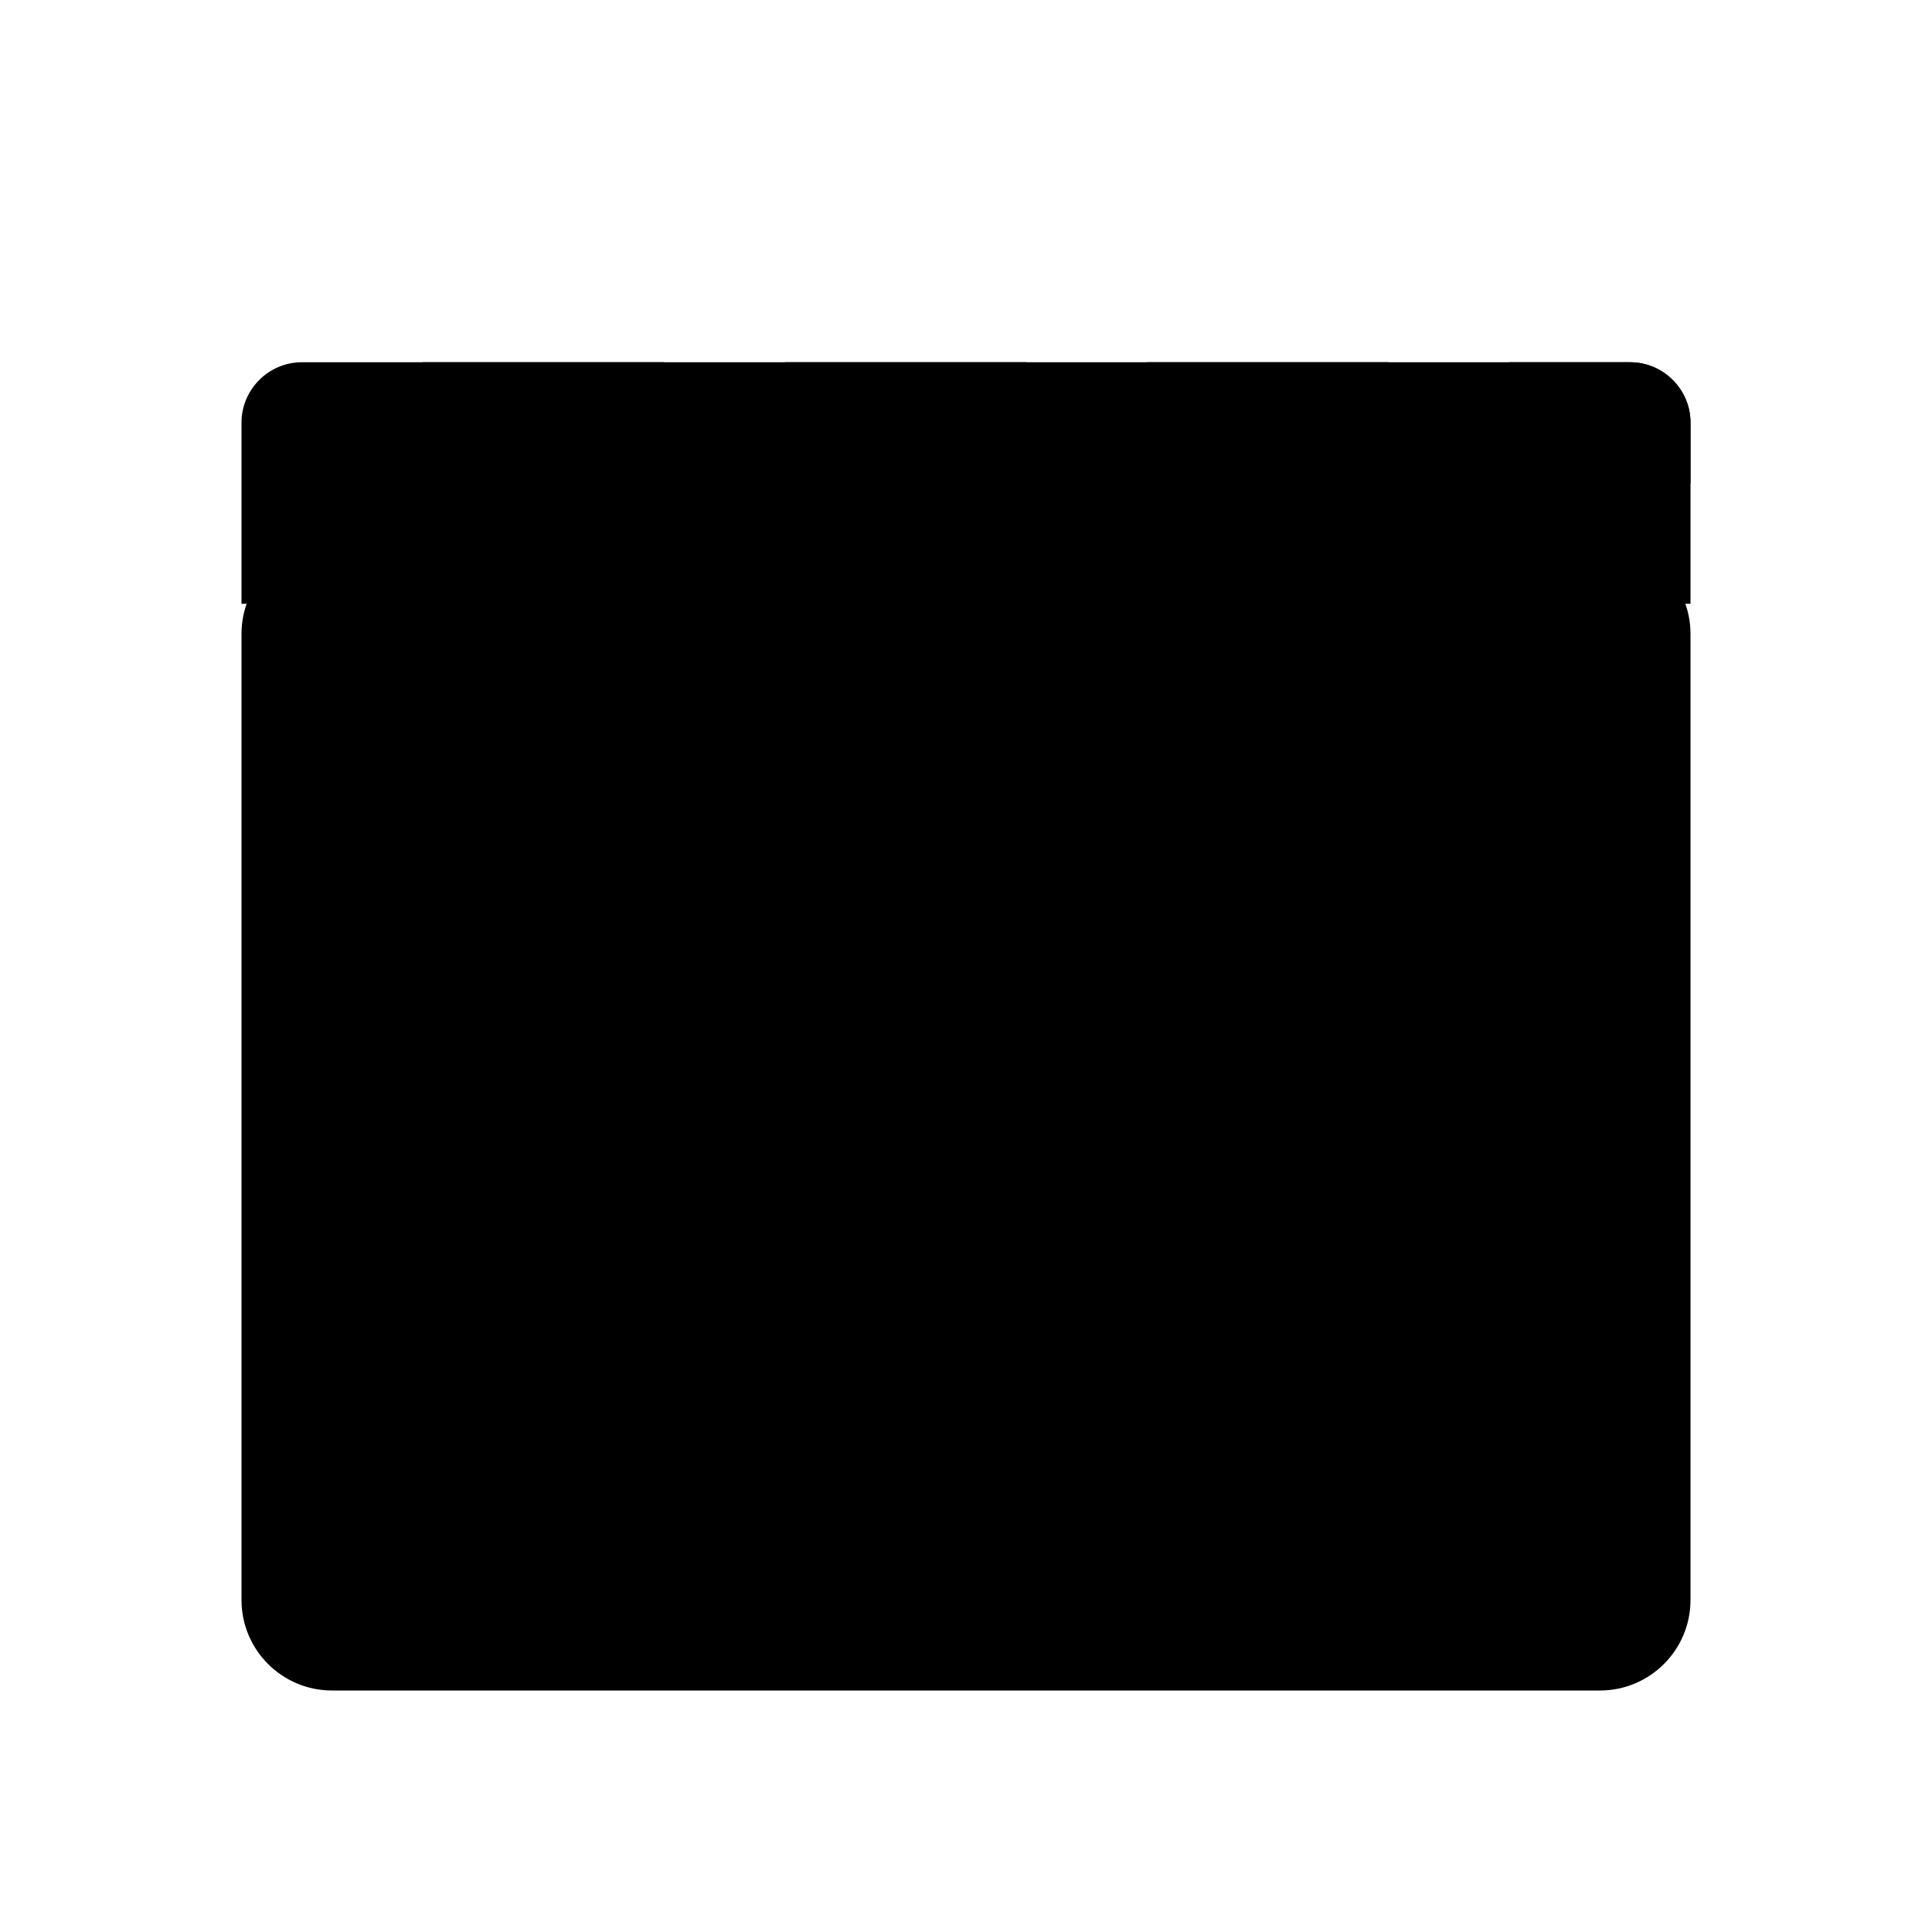
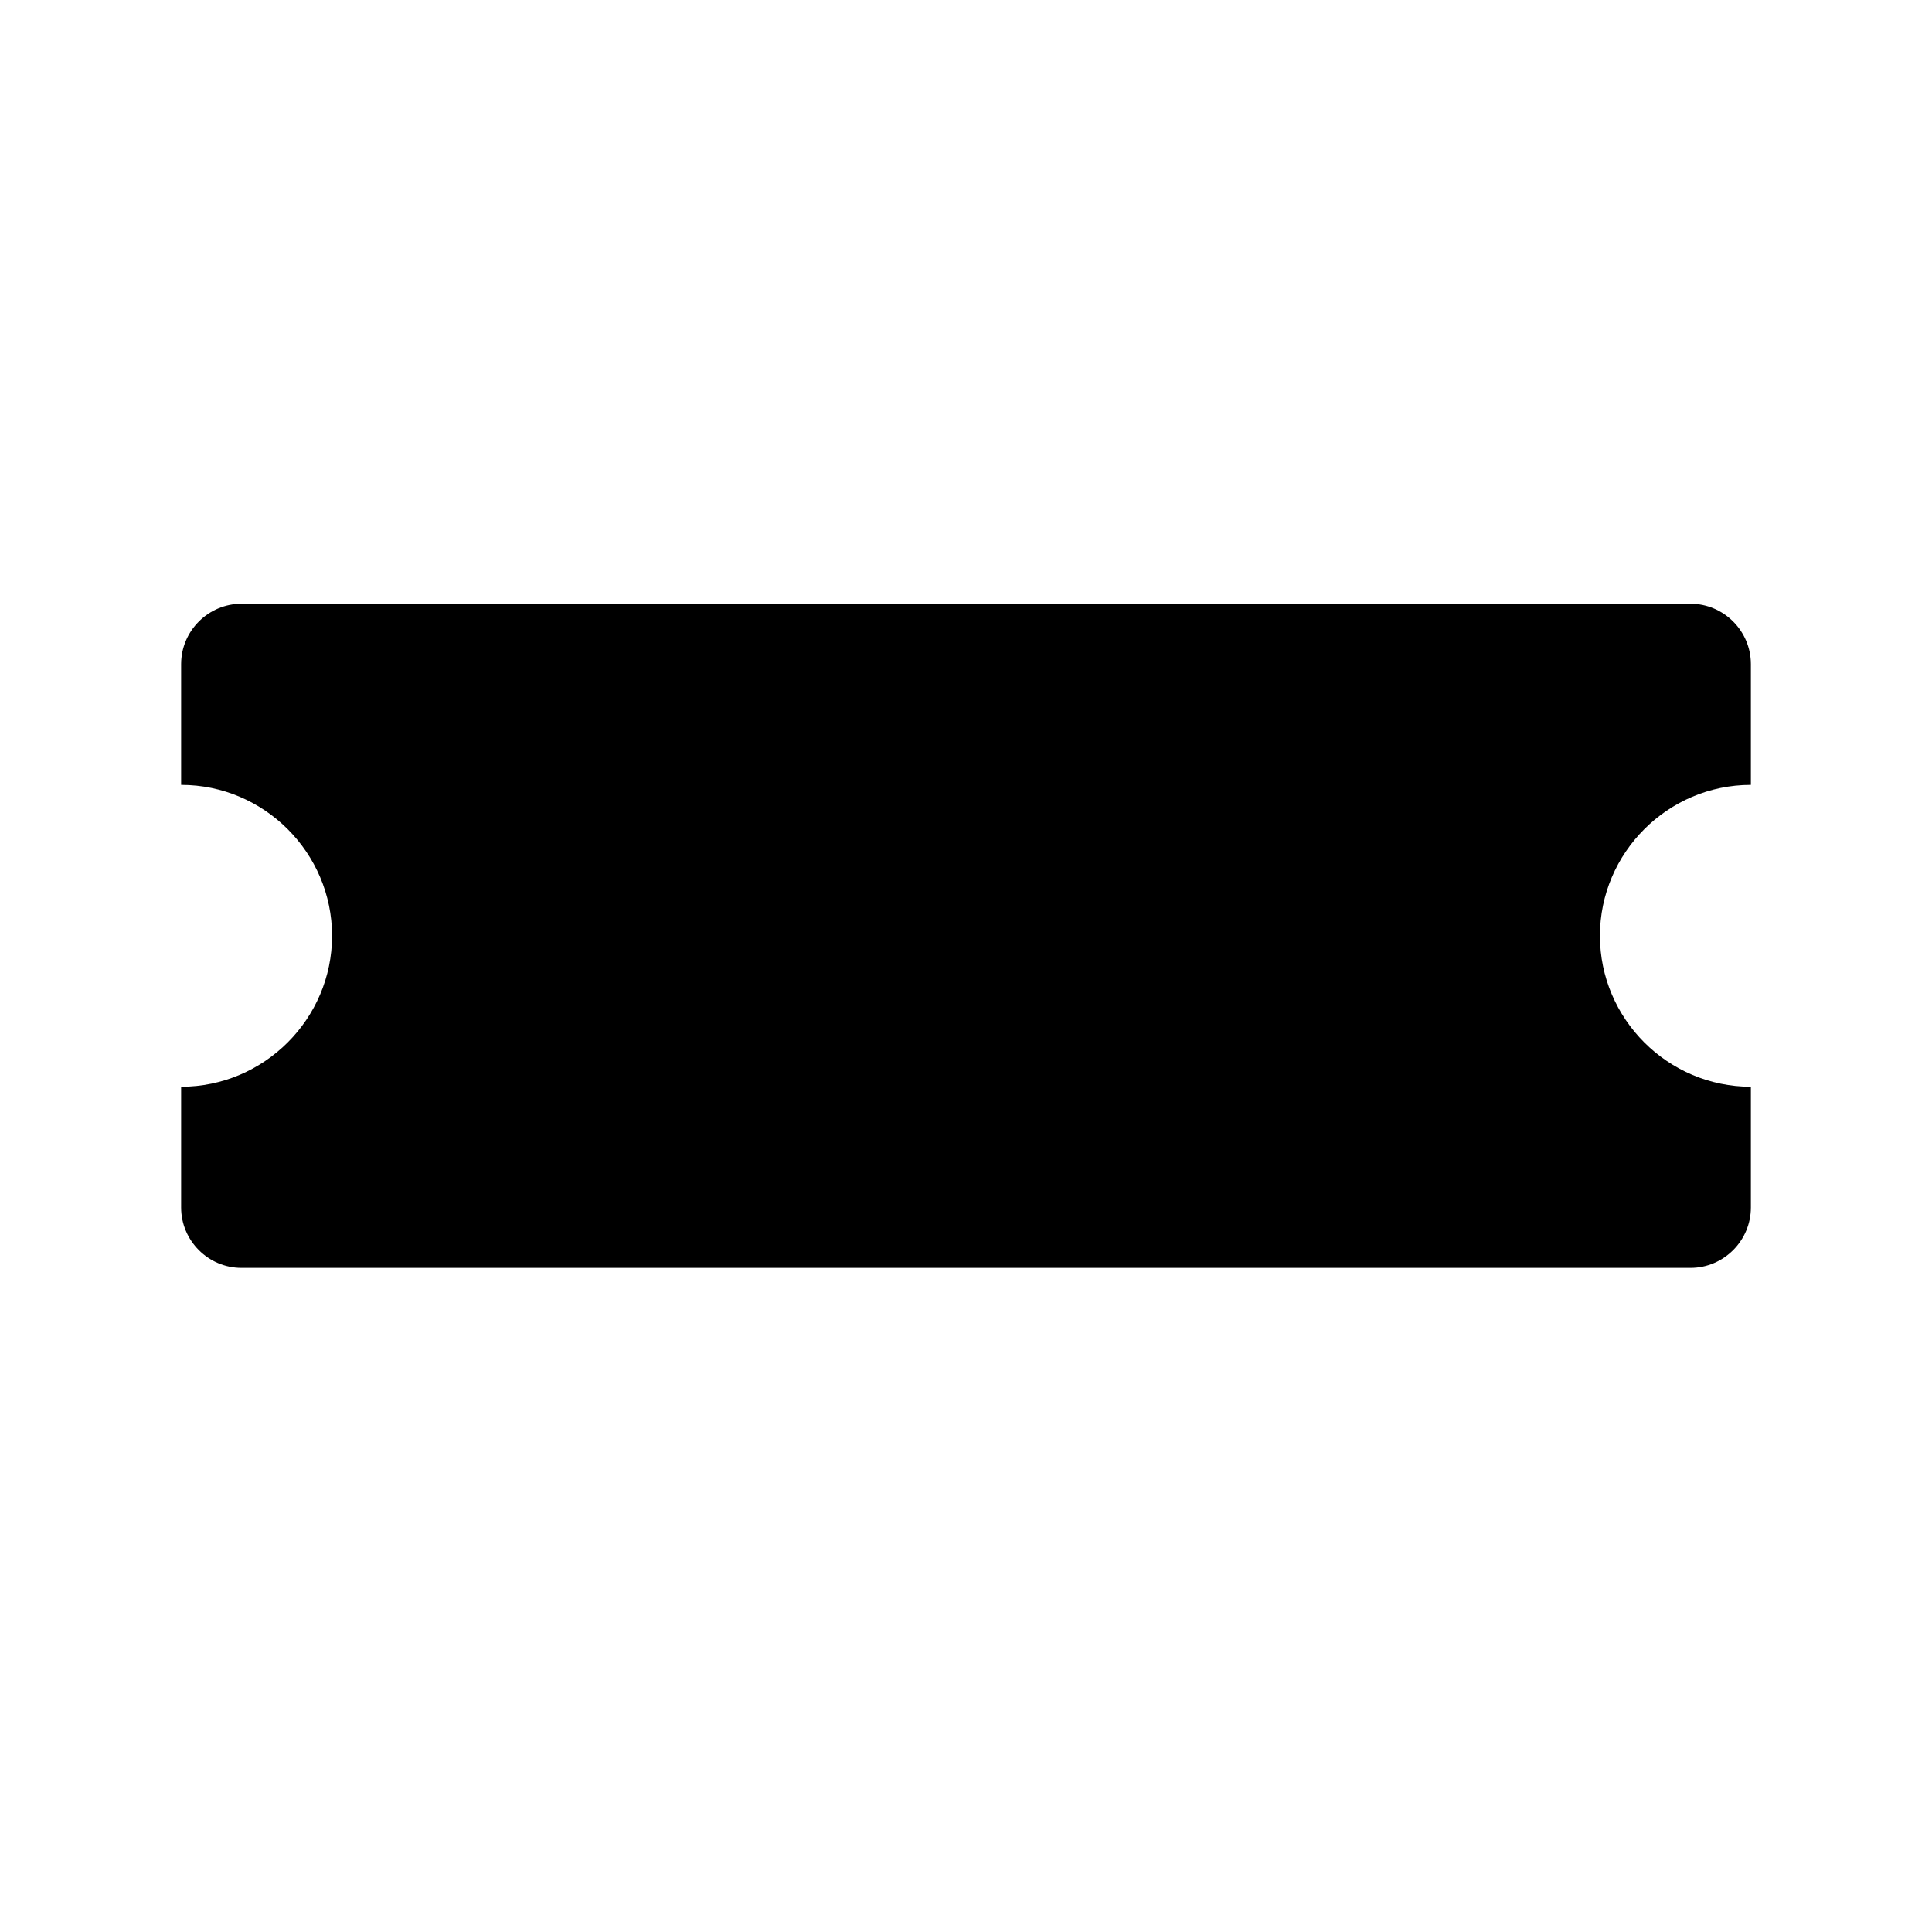
<svg xmlns="http://www.w3.org/2000/svg" width="512" height="512" viewBox="0 0 512 512">
  <g fill="#000">
-     <rect x="64" y="144" width="384" height="304" rx="24" ry="24" />
-     <path d="M80 96h352c8.8 0 16 7.2 16 16v48H64v-48c0-8.8 7.2-16 16-16z" />
-     <path d="M112 96h64l-32 64h-64l32-64z" />
-     <path d="M208 96h64l-32 64h-64l32-64z" />
-     <path d="M304 96h64l-32 64h-64l32-64z" />
-     <path d="M400 96h32c8.8 0 16 7.2 16 16v16l-16 32h-64l32-64z" />
-     <circle cx="112" cy="240" r="12" />
-     <circle cx="112" cy="288" r="12" />
-     <circle cx="112" cy="336" r="12" />
-     <circle cx="400" cy="240" r="12" />
-     <circle cx="400" cy="288" r="12" />
-     <circle cx="400" cy="336" r="12" />
+     <path d="M64 160h384c8.8 0 16 7.2 16 16v32c-22 0-40 18-40 40s18 40 40 40v32c0 8.8-7.2 16-16 16H64c-8.8 0-16-7.2-16-16v-32c22 0 40-18 40-40s-18-40-40-40v-32c0-8.8 7.2-16 16-16z" />
+     <path d="M220 200l100 56-100 56z" />
  </g>
</svg>
